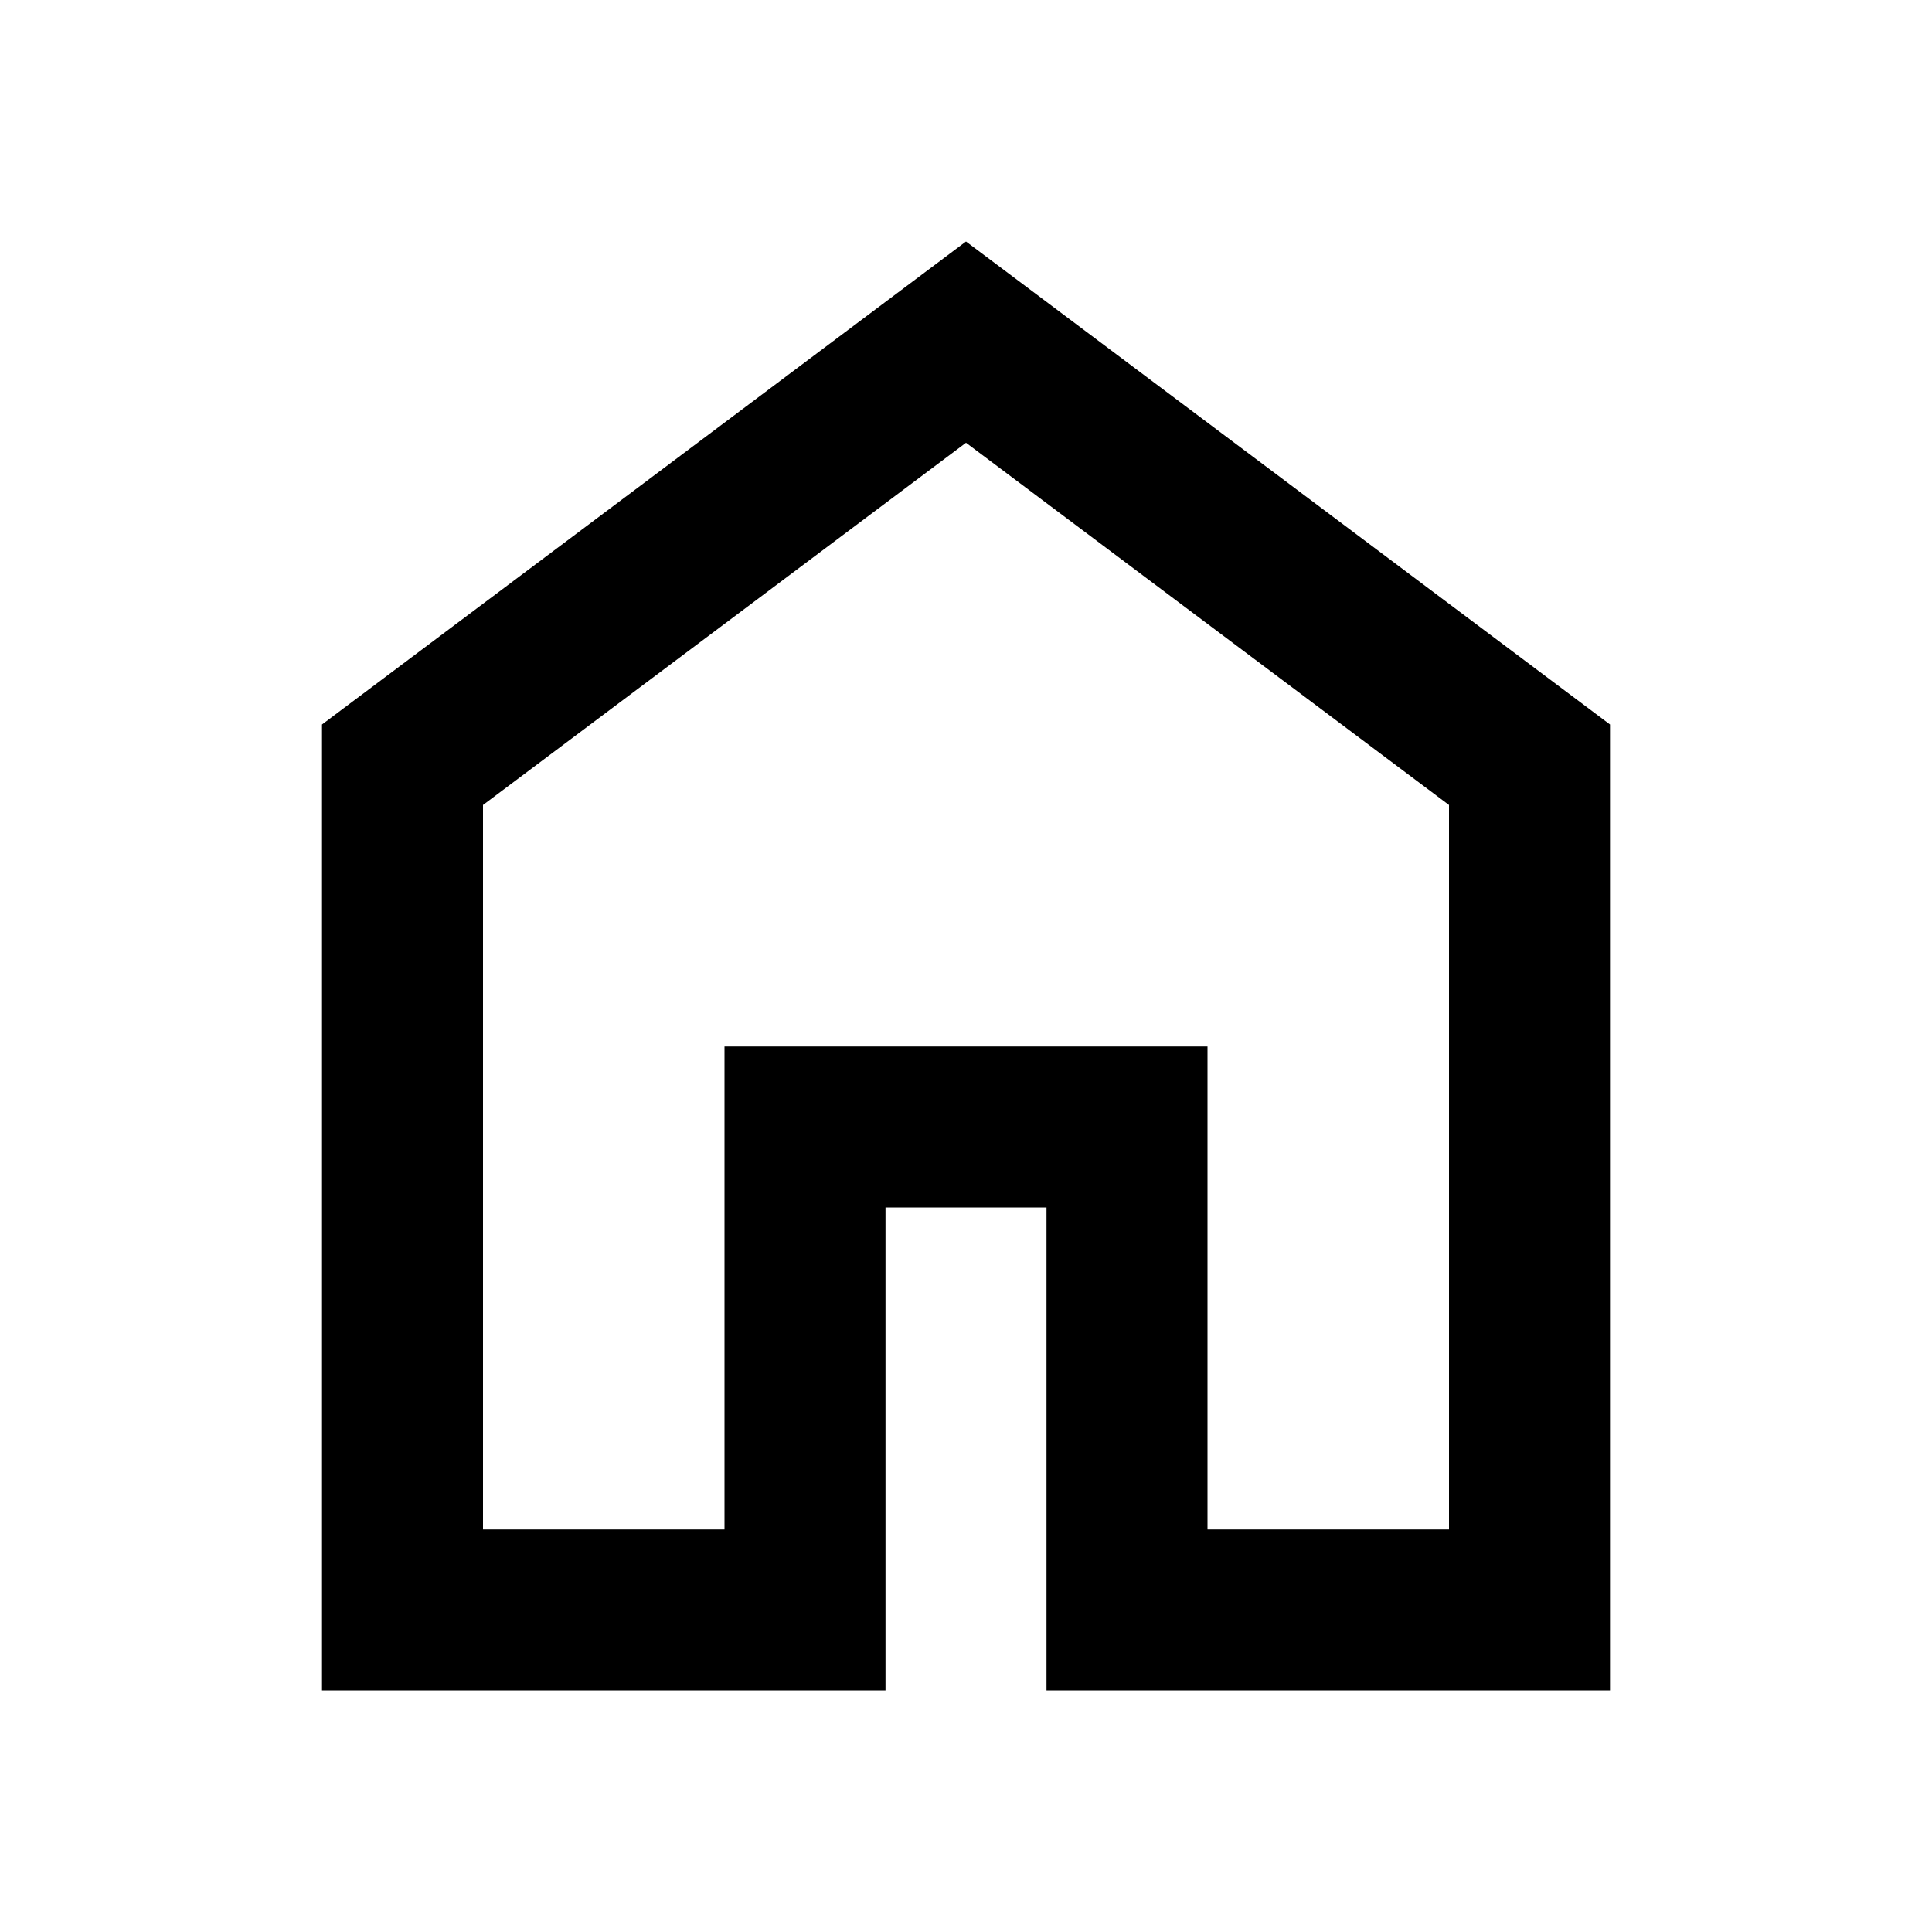
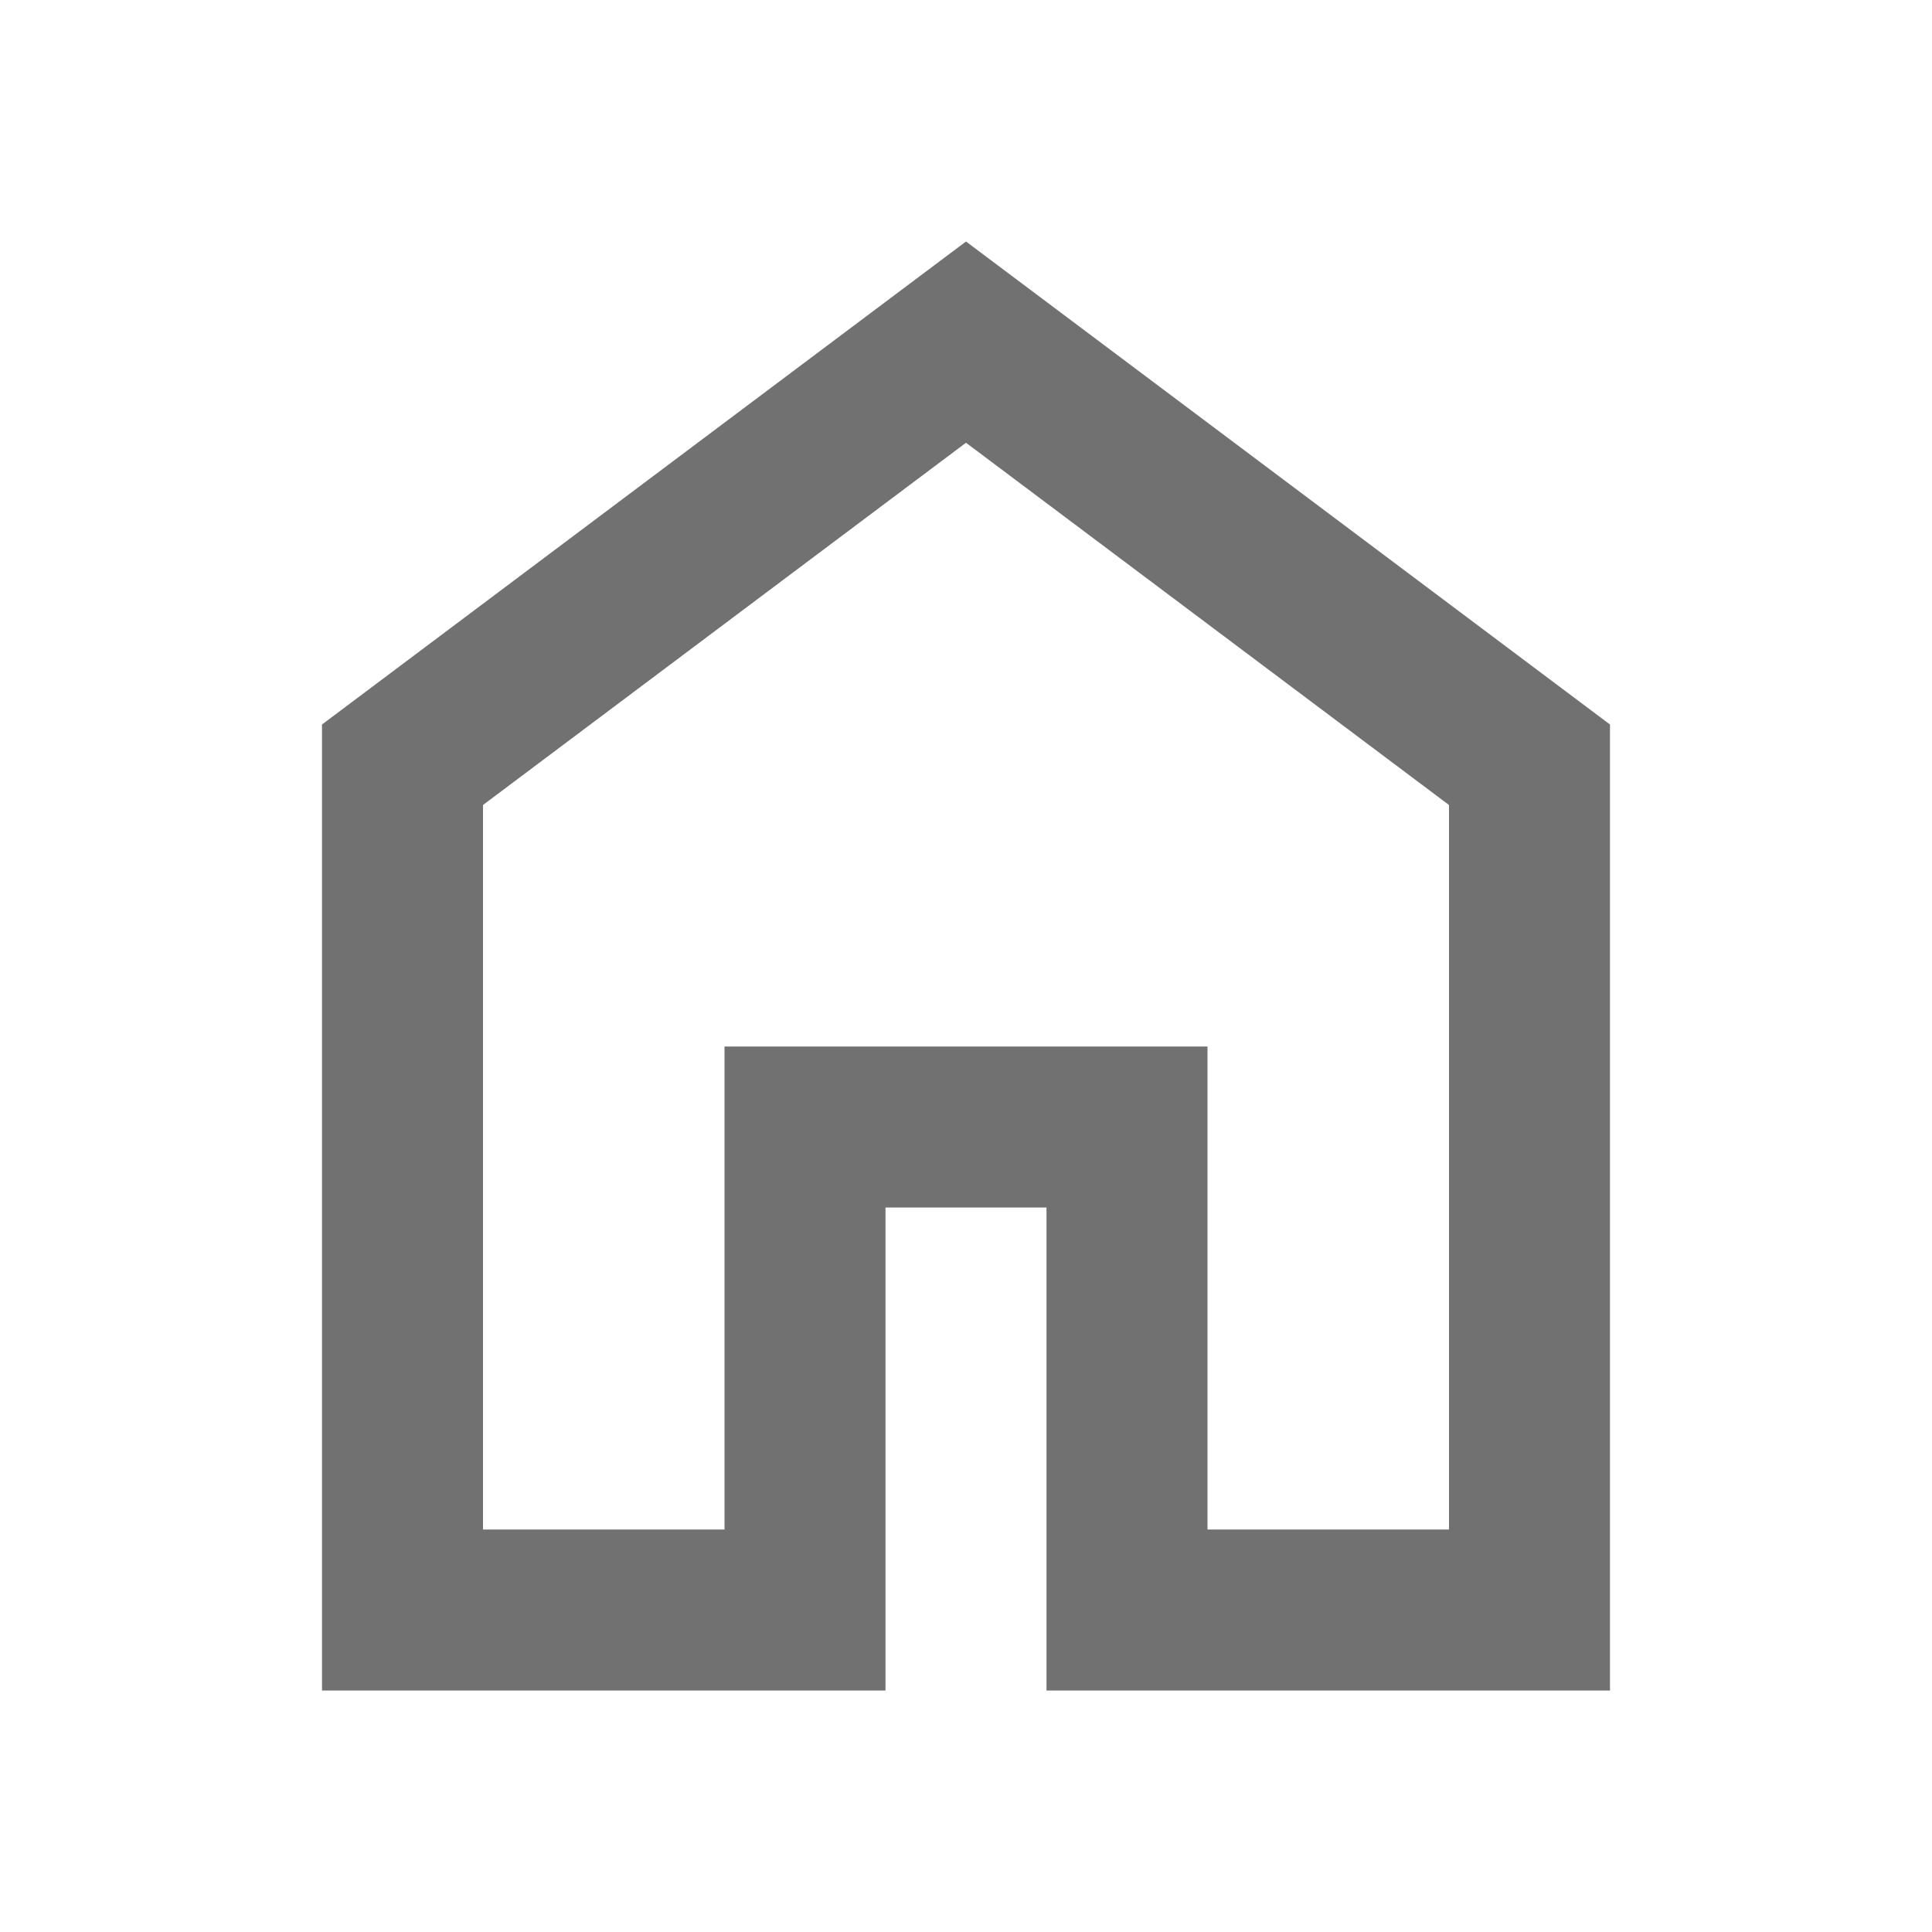
<svg xmlns="http://www.w3.org/2000/svg" height="24" viewBox="0 -960 960 960" width="24">
-   <path d="M240-200h120v-240h240v240h120v-360L480-740 240-560v360Zm-80 80v-480l320-240 320 240v480H520v-240h-80v240H160Zm320-350Z" />
+   <path d="M240-200h120v-240h240v240h120v-360L480-740 240-560v360Zm-80 80v-480l320-240 320 240v480H520v-240h-80v240H160Zm320-350" fill="#717171" />
</svg>
